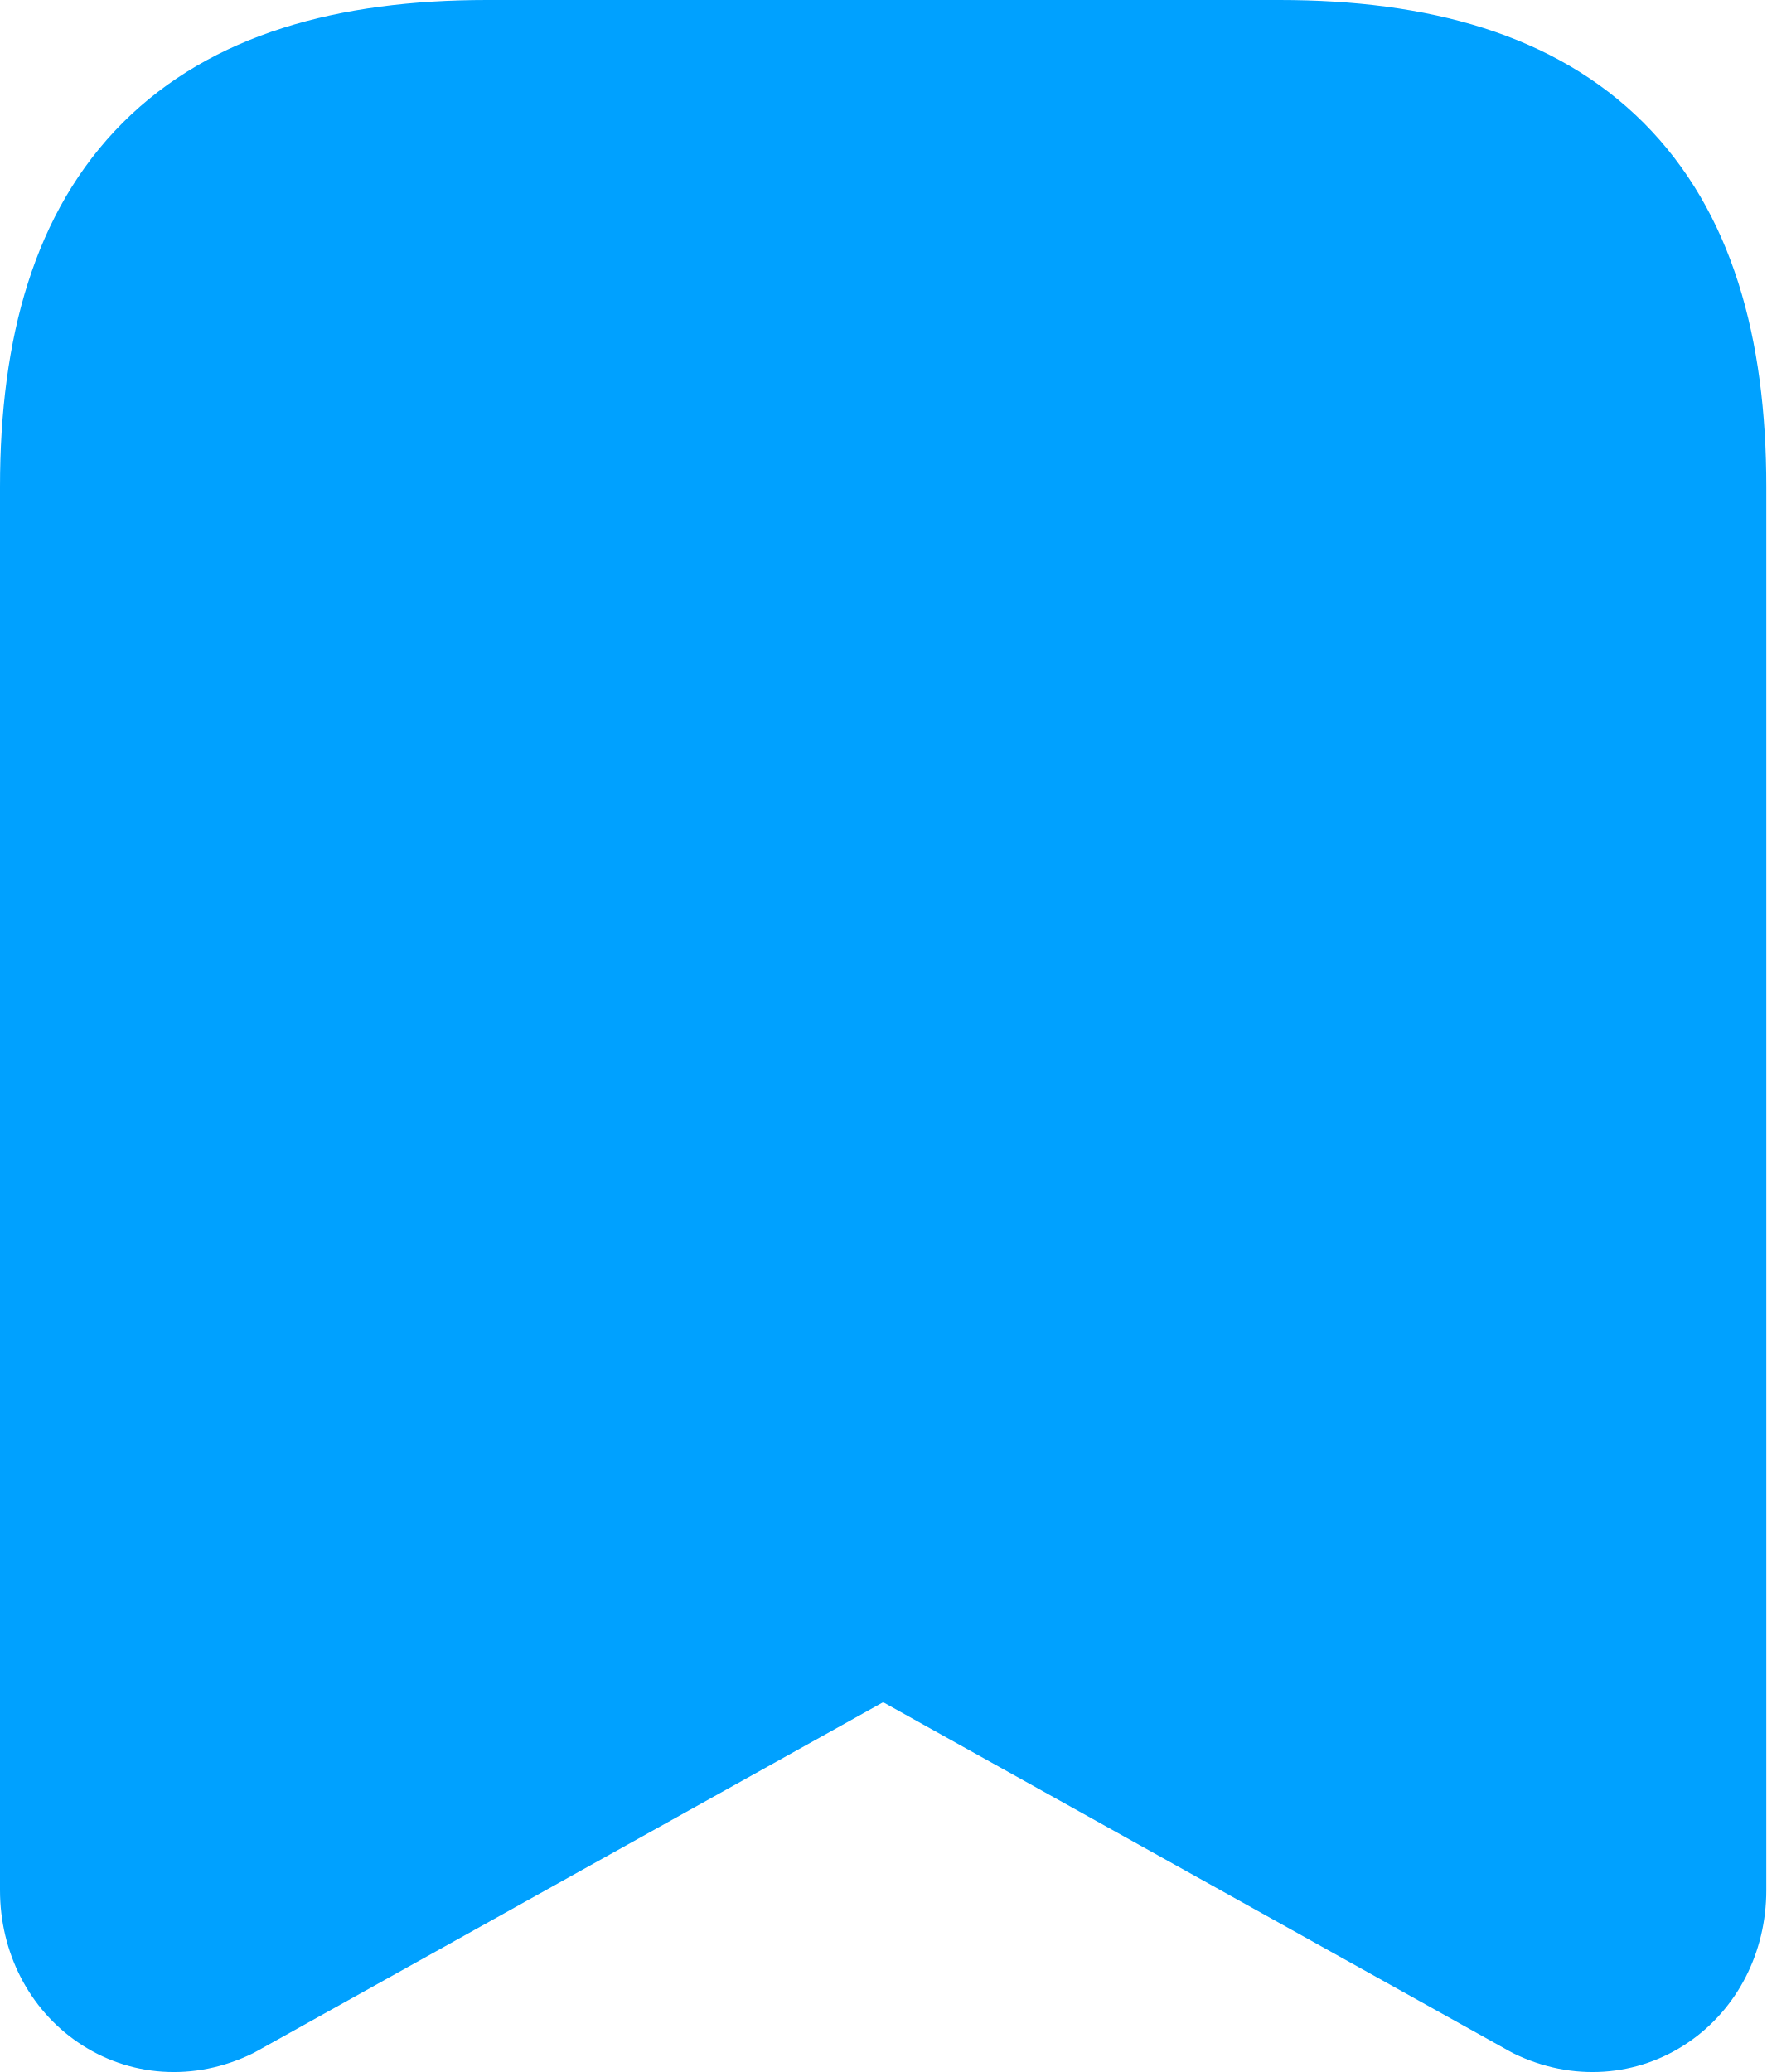
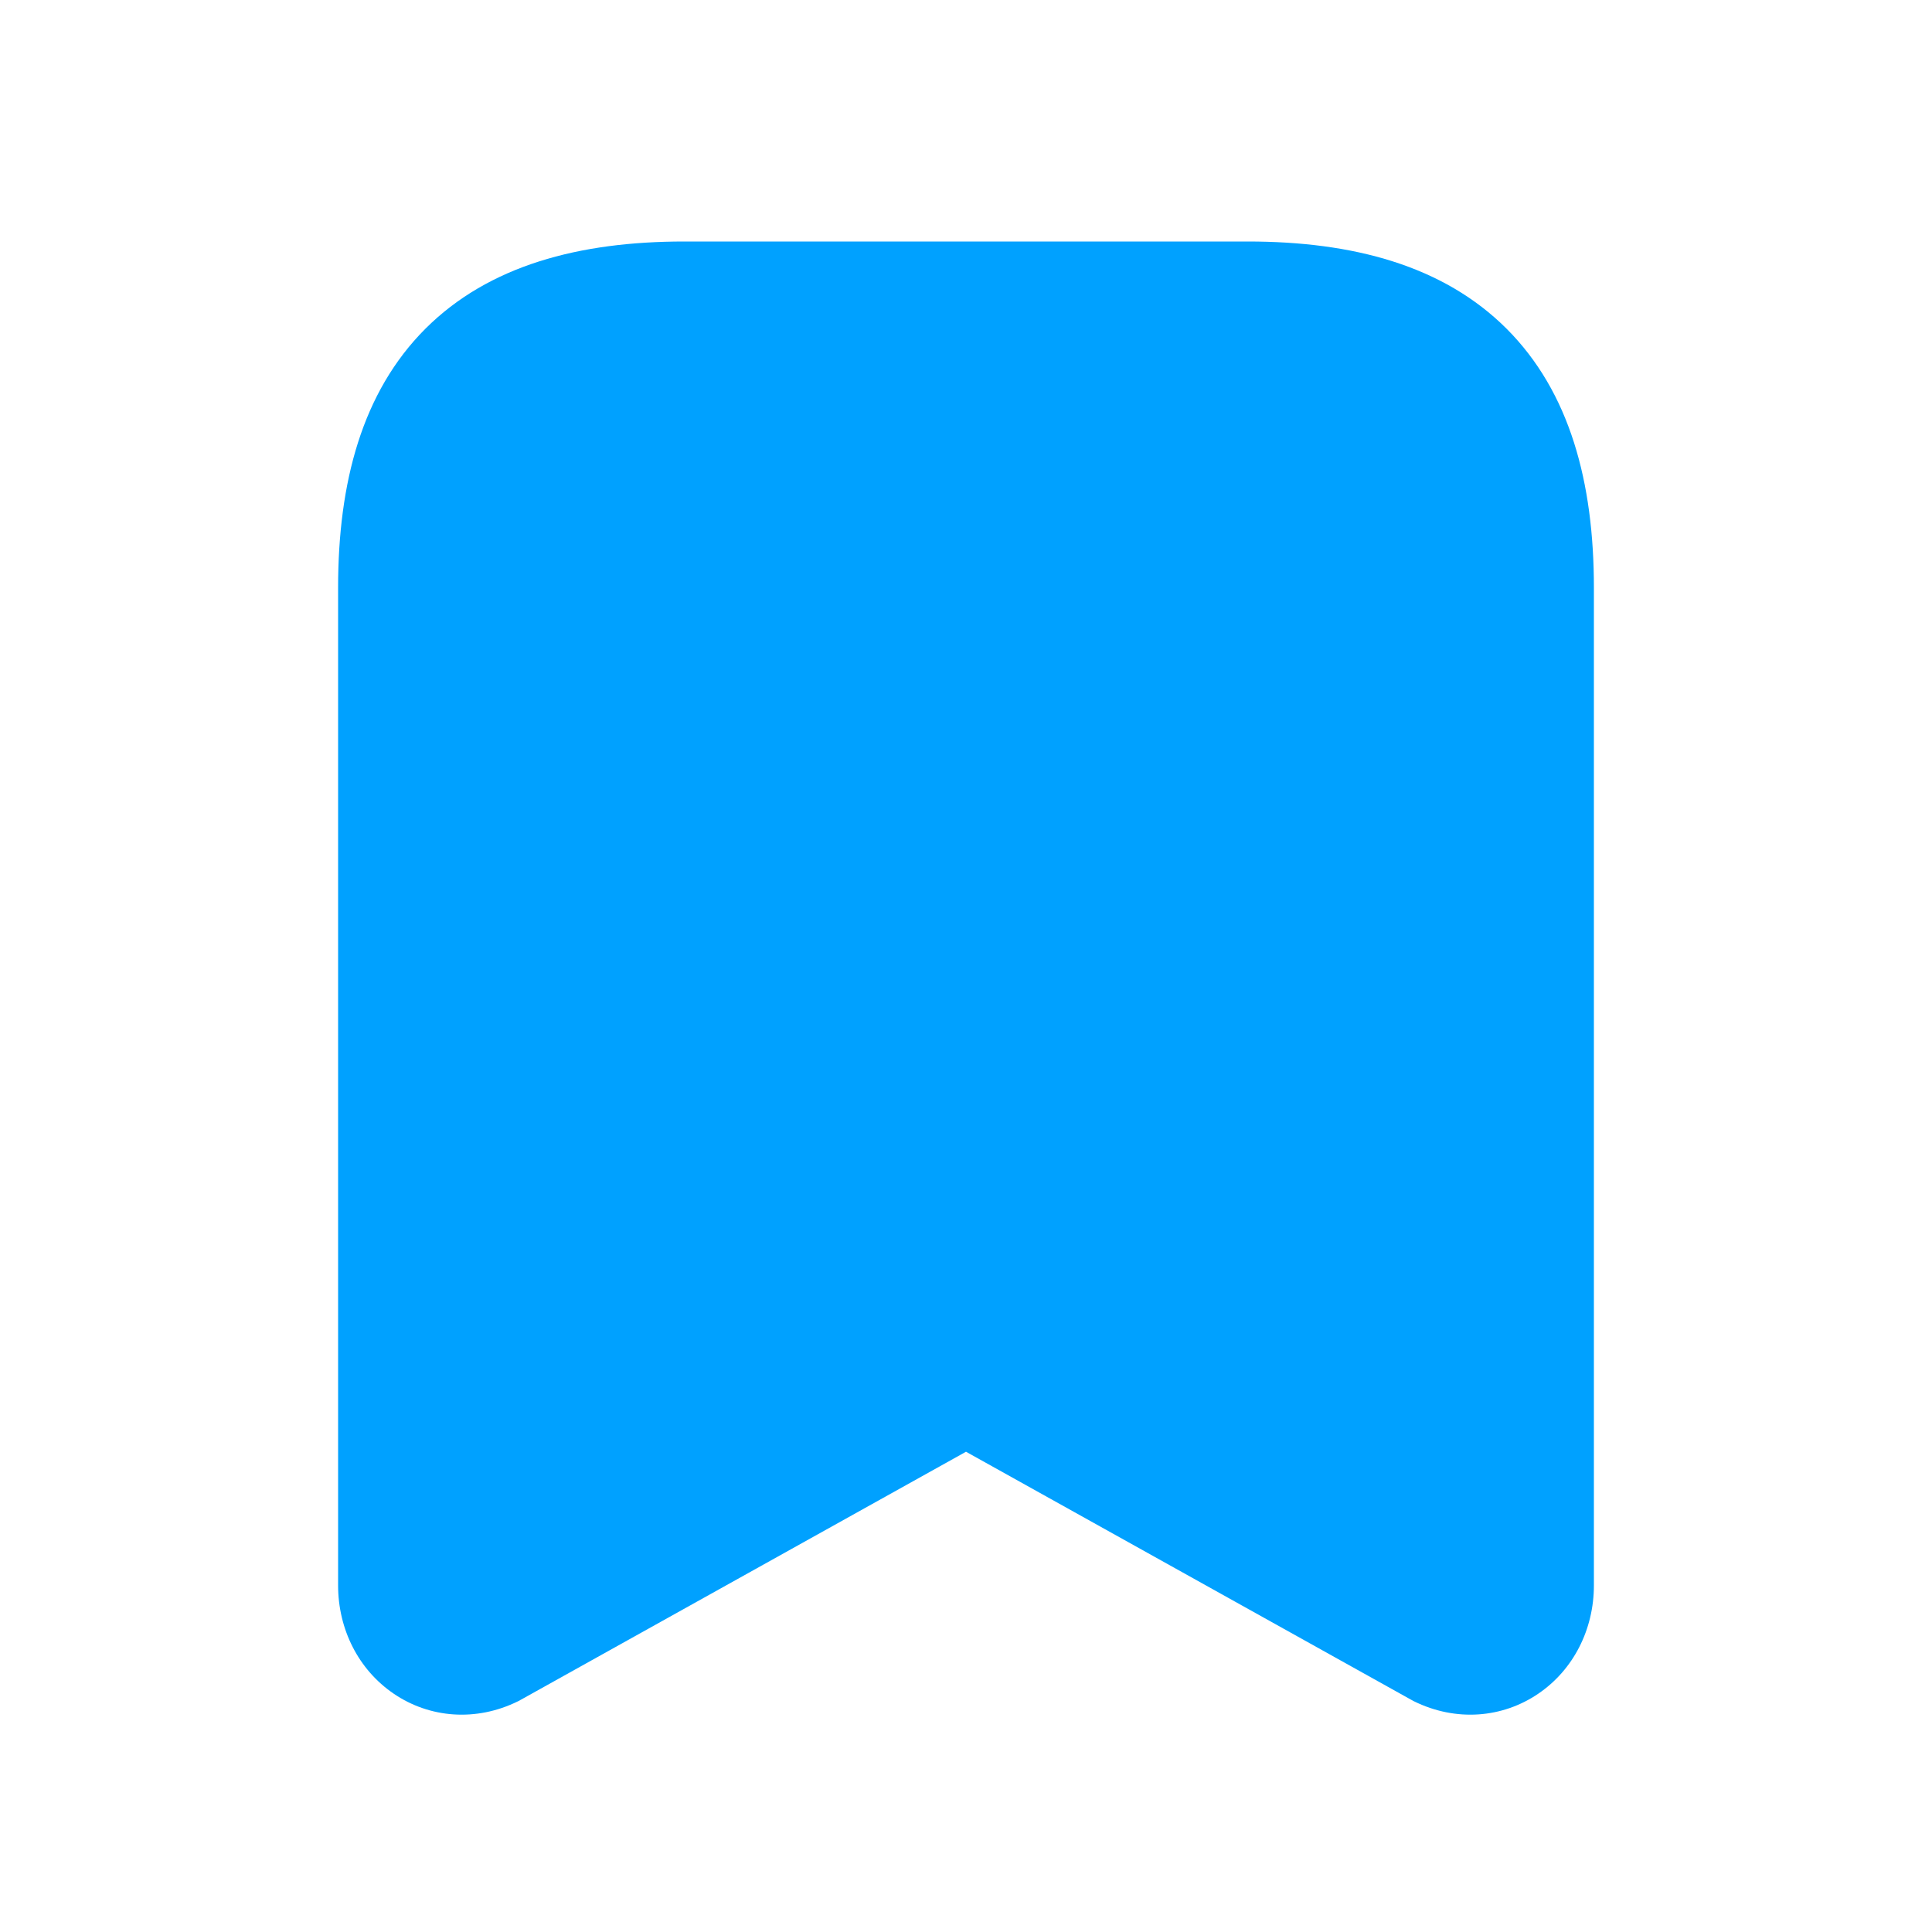
- <svg xmlns="http://www.w3.org/2000/svg" preserveAspectRatio="none" width="100%" height="100%" overflow="visible" style="display: block;" viewBox="0 0 15.6 18.3" fill="none">
-   <path id="Vector" d="M11.3 0C12.606 0 13.729 0.298 14.516 1.084C15.302 1.871 15.6 2.994 15.6 4.3V16.694C15.6 17.242 15.345 17.743 14.91 18.039C14.466 18.342 13.888 18.392 13.363 18.133C13.351 18.127 13.34 18.121 13.328 18.114L7.8 15.034L2.272 18.114C2.26 18.121 2.249 18.127 2.237 18.133C1.712 18.392 1.134 18.342 0.69 18.039C0.255 17.743 1.48227e-05 17.242 0 16.694V4.3C0 2.994 0.298 1.871 1.084 1.084C1.871 0.298 2.994 0 4.3 0H11.3Z" fill="#00a1ff" />
+ <svg xmlns="http://www.w3.org/2000/svg" width="24" height="24" viewBox="0 0 24 24" fill="none">
+   <g transform="translate(4.2, 3)">
+     <path d="M11.3 0C12.606 0 13.729 0.298 14.516 1.084C15.302 1.871 15.6 2.994 15.6 4.3V16.694C15.6 17.242 15.345 17.743 14.91 18.039C14.466 18.342 13.888 18.392 13.363 18.133C13.351 18.127 13.34 18.121 13.328 18.114L7.8 15.034L2.272 18.114C2.26 18.121 2.249 18.127 2.237 18.133C1.712 18.392 1.134 18.342 0.69 18.039C0.255 17.743 1.48227e-05 17.242 0 16.694V4.3C0 2.994 0.298 1.871 1.084 1.084C1.871 0.298 2.994 0 4.3 0H11.3Z" fill="#00a1ff" />
+   </g>
</svg>
